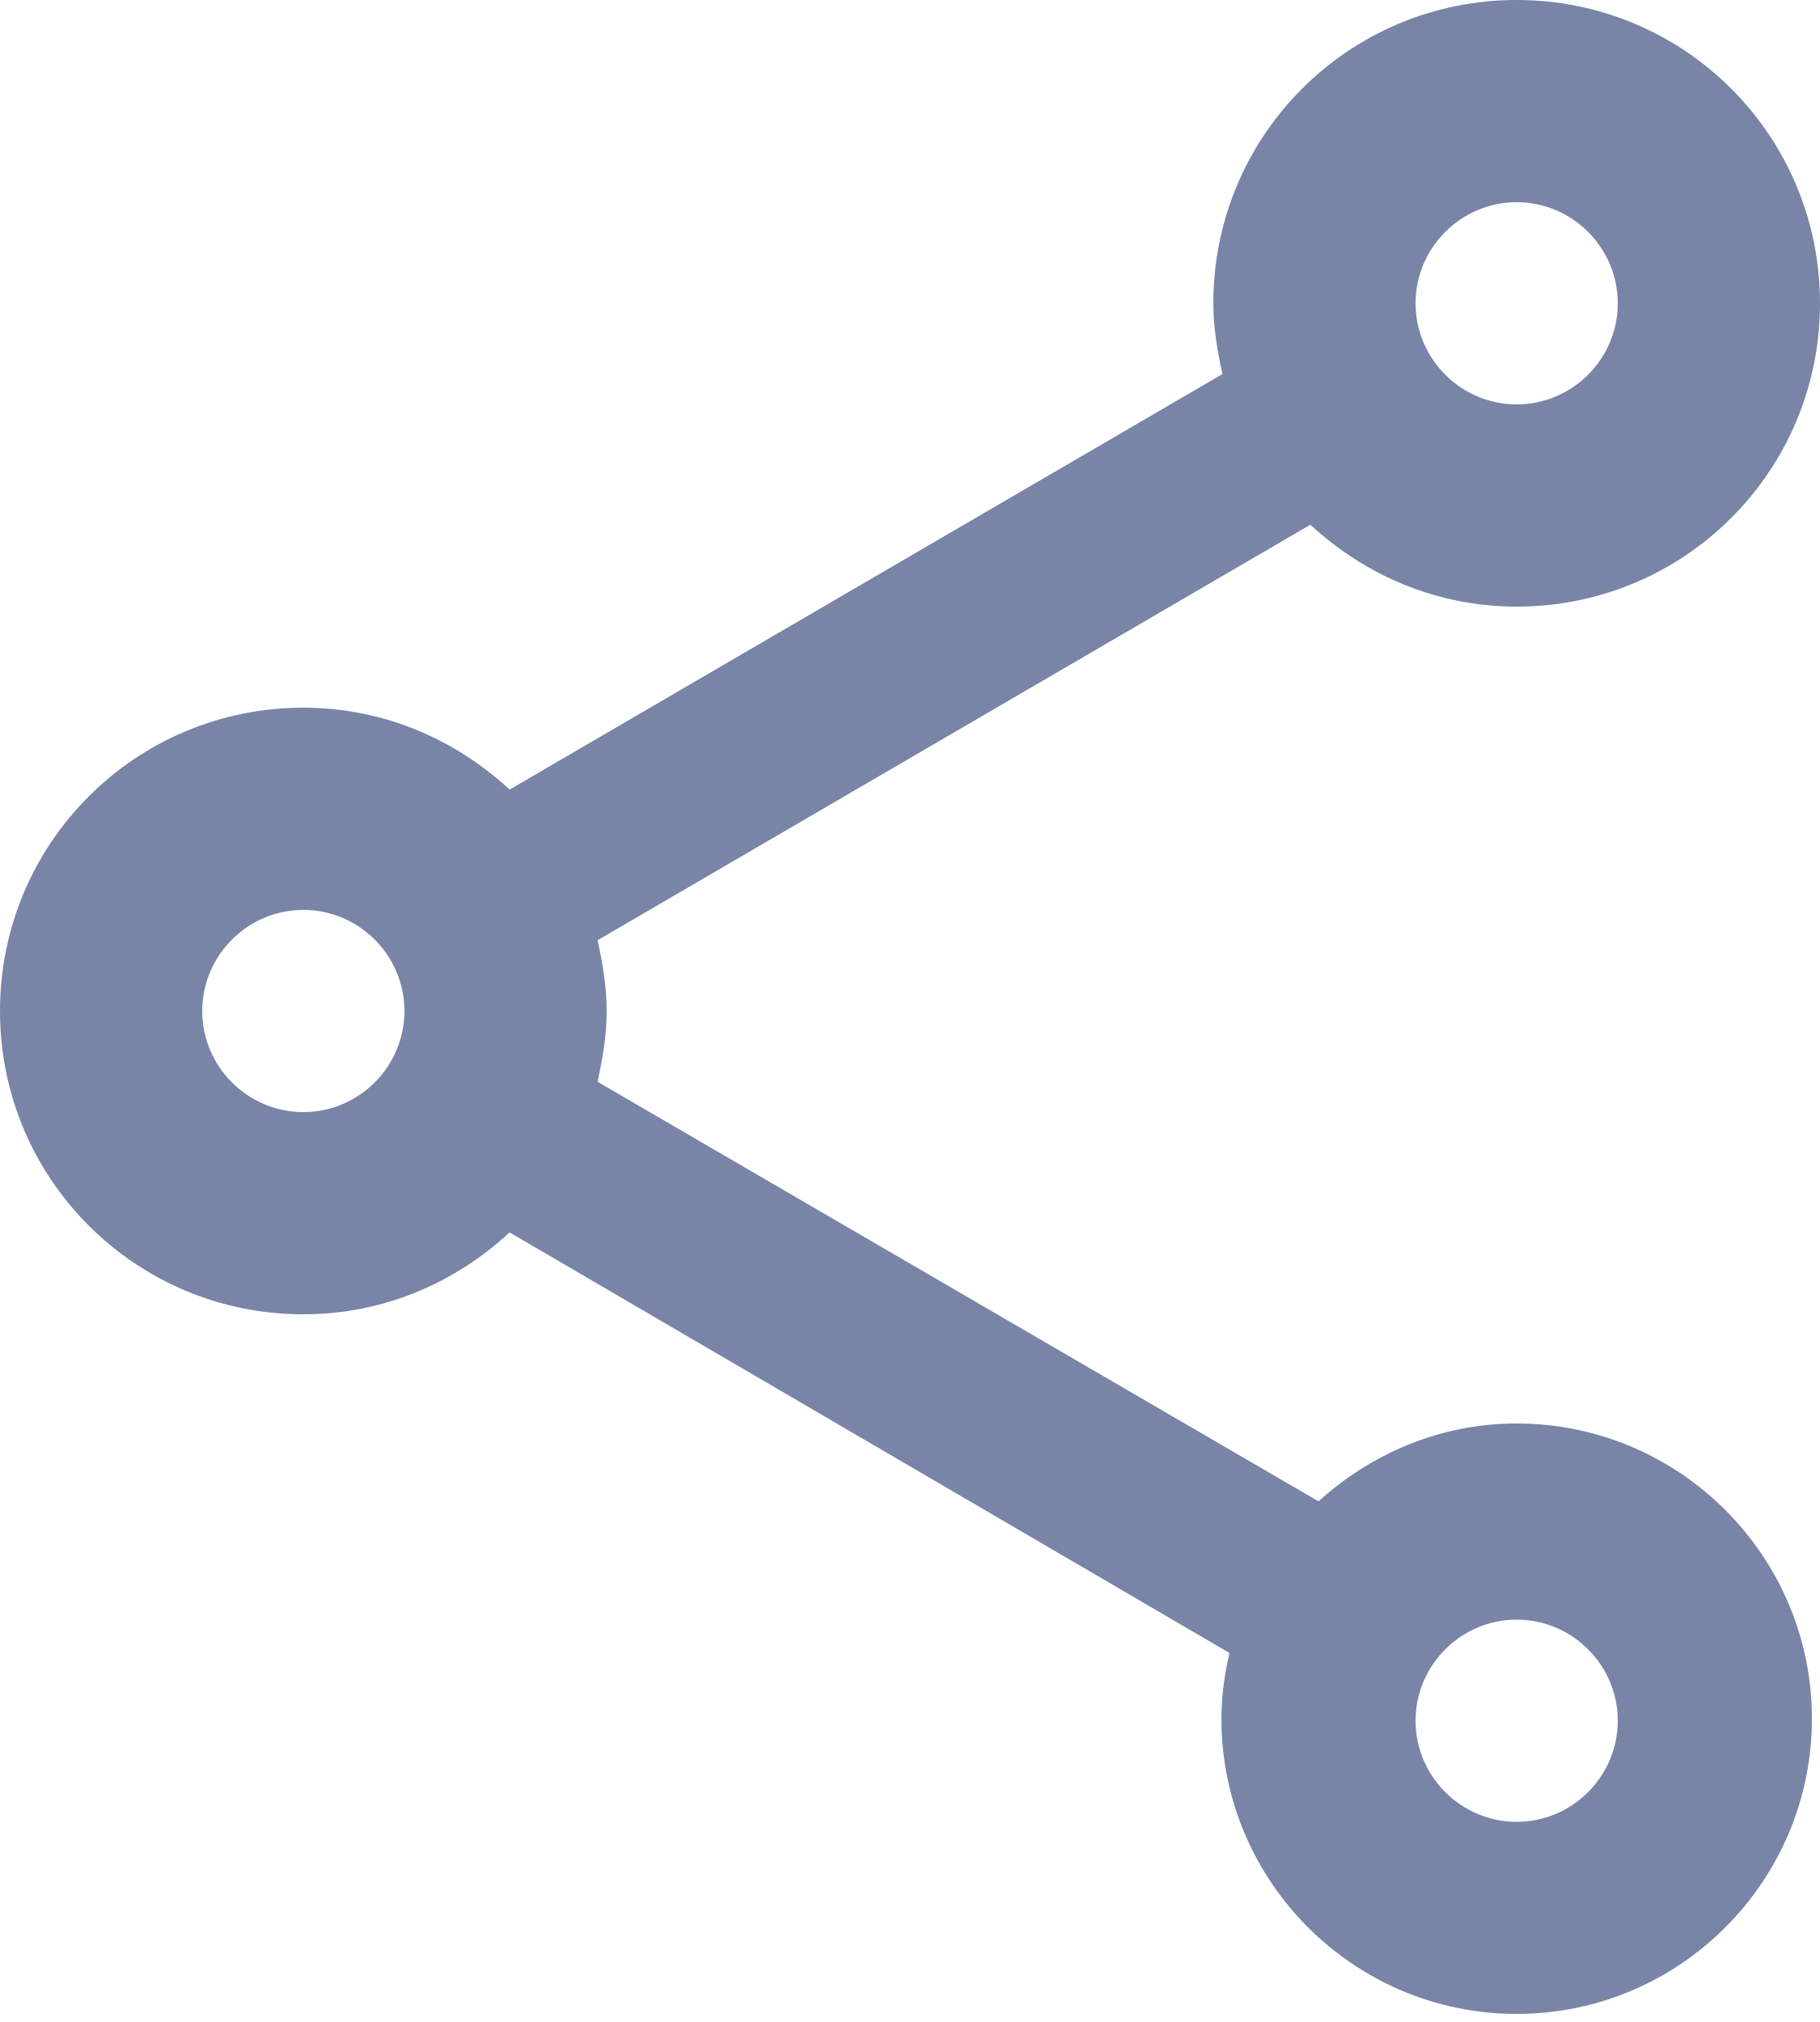
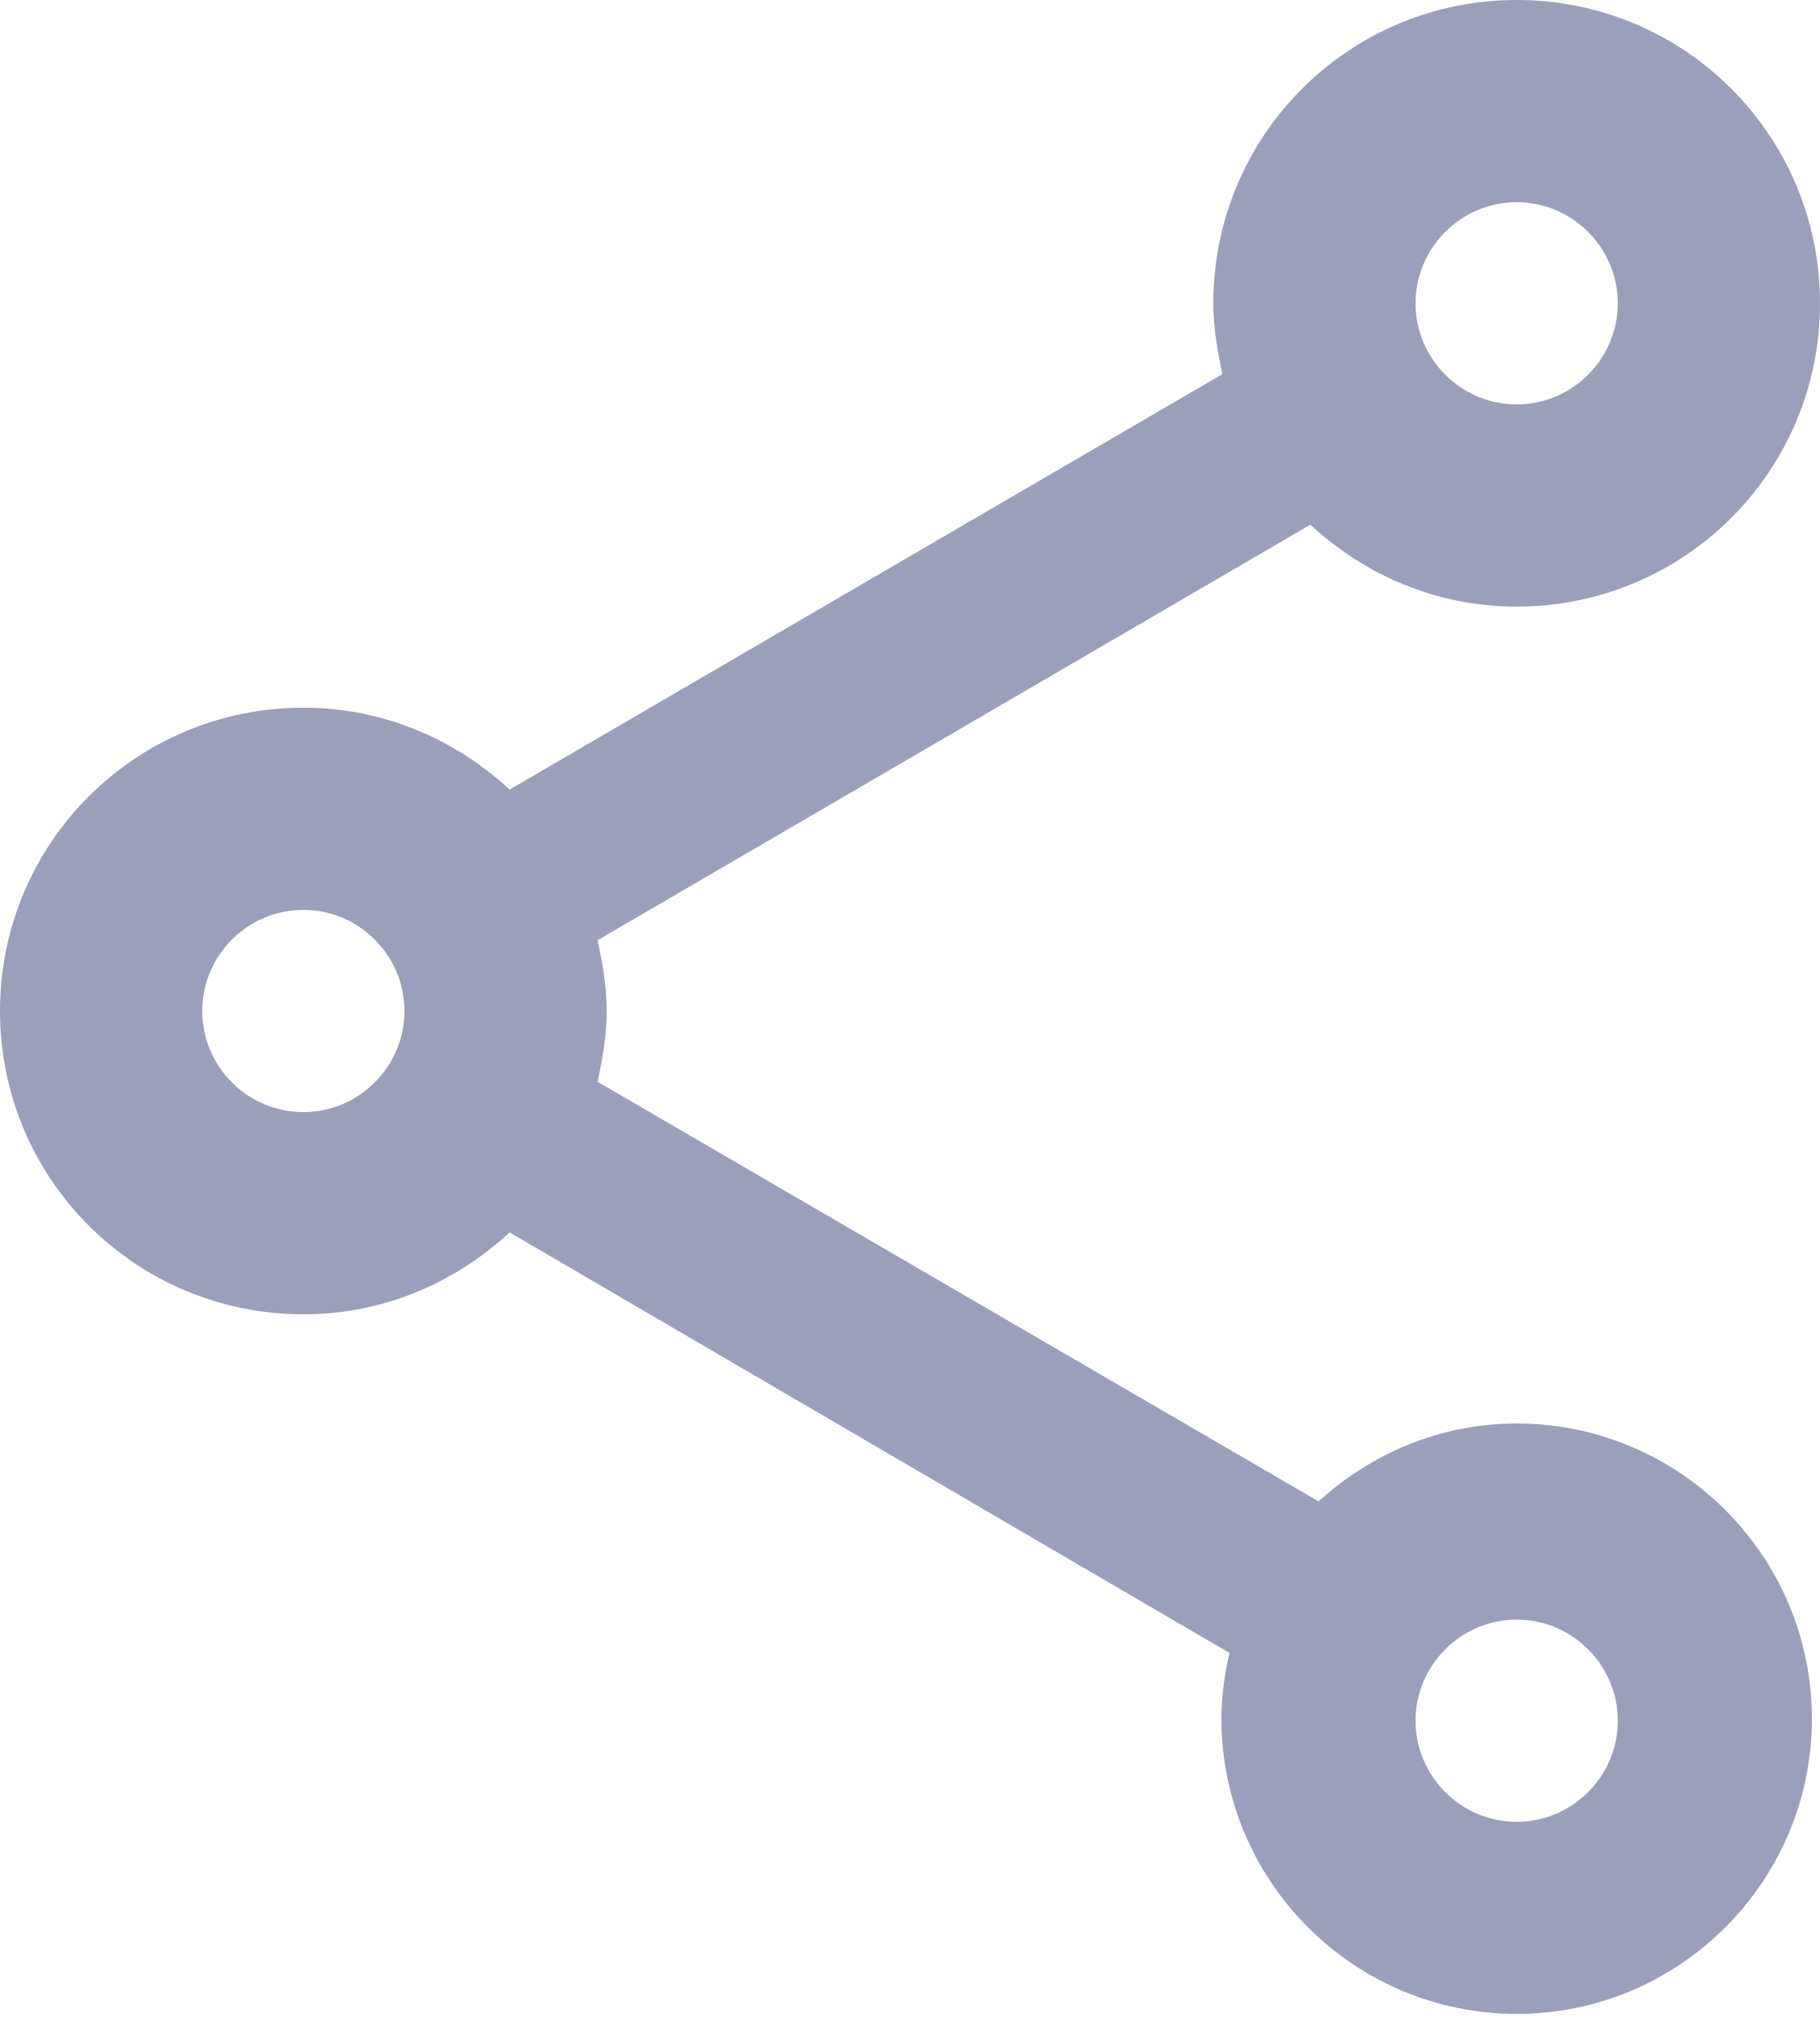
<svg xmlns="http://www.w3.org/2000/svg" width="18" height="20" viewBox="0 0 18 20" fill="none">
-   <path d="M15 14.08C14.24 14.08 13.56 14.38 13.04 14.85L5.91 10.7C5.96 10.47 6 10.24 6 10C6 9.76 5.96 9.53 5.91 9.3L12.96 5.19C13.5 5.69 14.21 6 15 6C16.66 6 18 4.66 18 3C18 1.34 16.66 0 15 0C13.34 0 12 1.34 12 3C12 3.24 12.04 3.47 12.09 3.7L5.04 7.81C4.5 7.31 3.79 7 3 7C1.34 7 0 8.34 0 10C0 11.66 1.34 13 3 13C3.79 13 4.5 12.69 5.04 12.19L12.16 16.35C12.11 16.56 12.08 16.78 12.08 17C12.08 18.61 13.39 19.92 15 19.92C16.61 19.92 17.92 18.61 17.92 17C17.92 15.39 16.61 14.08 15 14.08ZM15 2C15.55 2 16 2.45 16 3C16 3.55 15.55 4 15 4C14.45 4 14 3.55 14 3C14 2.45 14.45 2 15 2ZM3 11C2.45 11 2 10.55 2 10C2 9.45 2.45 9 3 9C3.55 9 4 9.45 4 10C4 10.55 3.55 11 3 11ZM15 18.02C14.45 18.02 14 17.57 14 17.02C14 16.47 14.45 16.02 15 16.02C15.55 16.02 16 16.47 16 17.02C16 17.57 15.55 18.02 15 18.02Z" fill="#7985A7" />
+   <path d="M15 14.08C14.24 14.08 13.56 14.38 13.04 14.85L5.91 10.7C5.96 10.47 6 10.24 6 10C6 9.76 5.96 9.53 5.91 9.3L12.96 5.19C13.5 5.69 14.21 6 15 6C16.66 6 18 4.66 18 3C18 1.34 16.66 0 15 0C13.34 0 12 1.34 12 3C12 3.24 12.04 3.47 12.09 3.7L5.04 7.81C4.5 7.31 3.79 7 3 7C1.34 7 0 8.34 0 10C0 11.66 1.34 13 3 13C3.79 13 4.5 12.69 5.04 12.19L12.16 16.35C12.11 16.56 12.08 16.78 12.08 17C12.08 18.61 13.39 19.92 15 19.92C16.61 19.92 17.92 18.61 17.92 17C17.92 15.39 16.61 14.08 15 14.08ZM15 2C15.55 2 16 2.45 16 3C16 3.55 15.55 4 15 4C14.45 4 14 3.55 14 3C14 2.45 14.45 2 15 2ZM3 11C2.45 11 2 10.55 2 10C2 9.45 2.45 9 3 9C3.55 9 4 9.45 4 10C4 10.55 3.55 11 3 11ZM15 18.02C14.45 18.02 14 17.57 14 17.02C14 16.47 14.45 16.02 15 16.02C15.55 16.02 16 16.47 16 17.02C16 17.57 15.55 18.02 15 18.02Z" fill="#9C9FBA" />
</svg>
